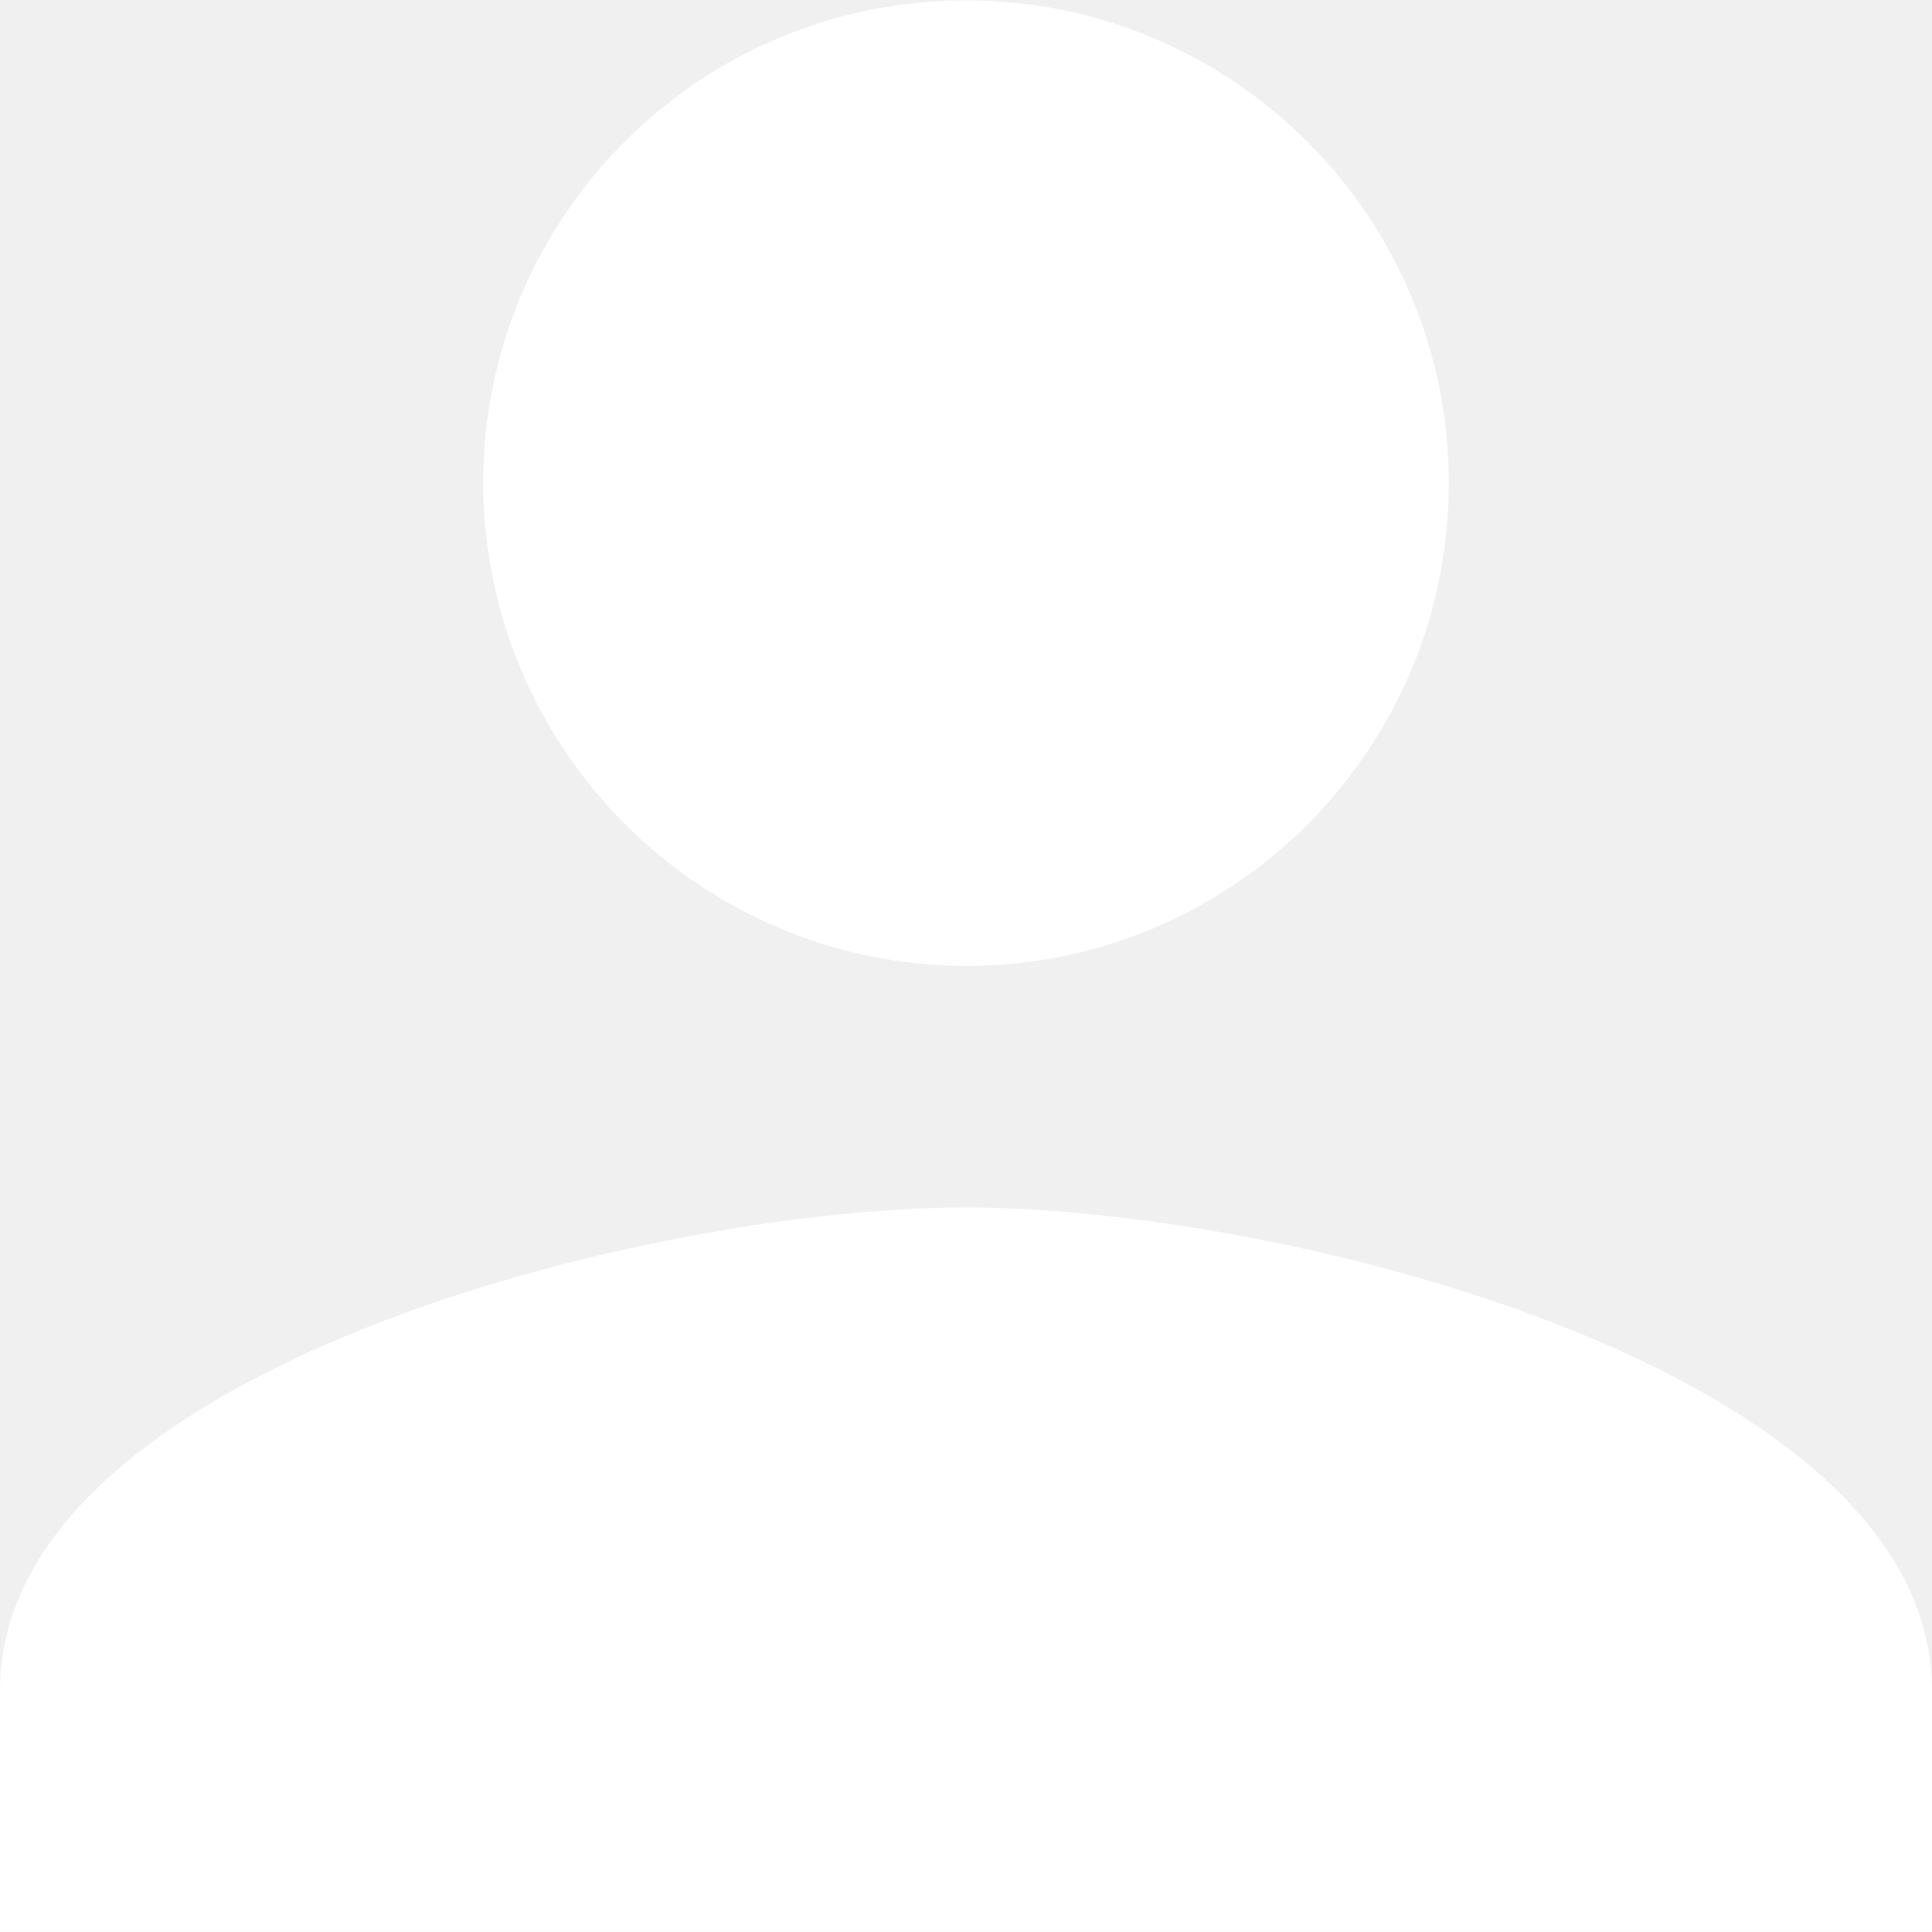
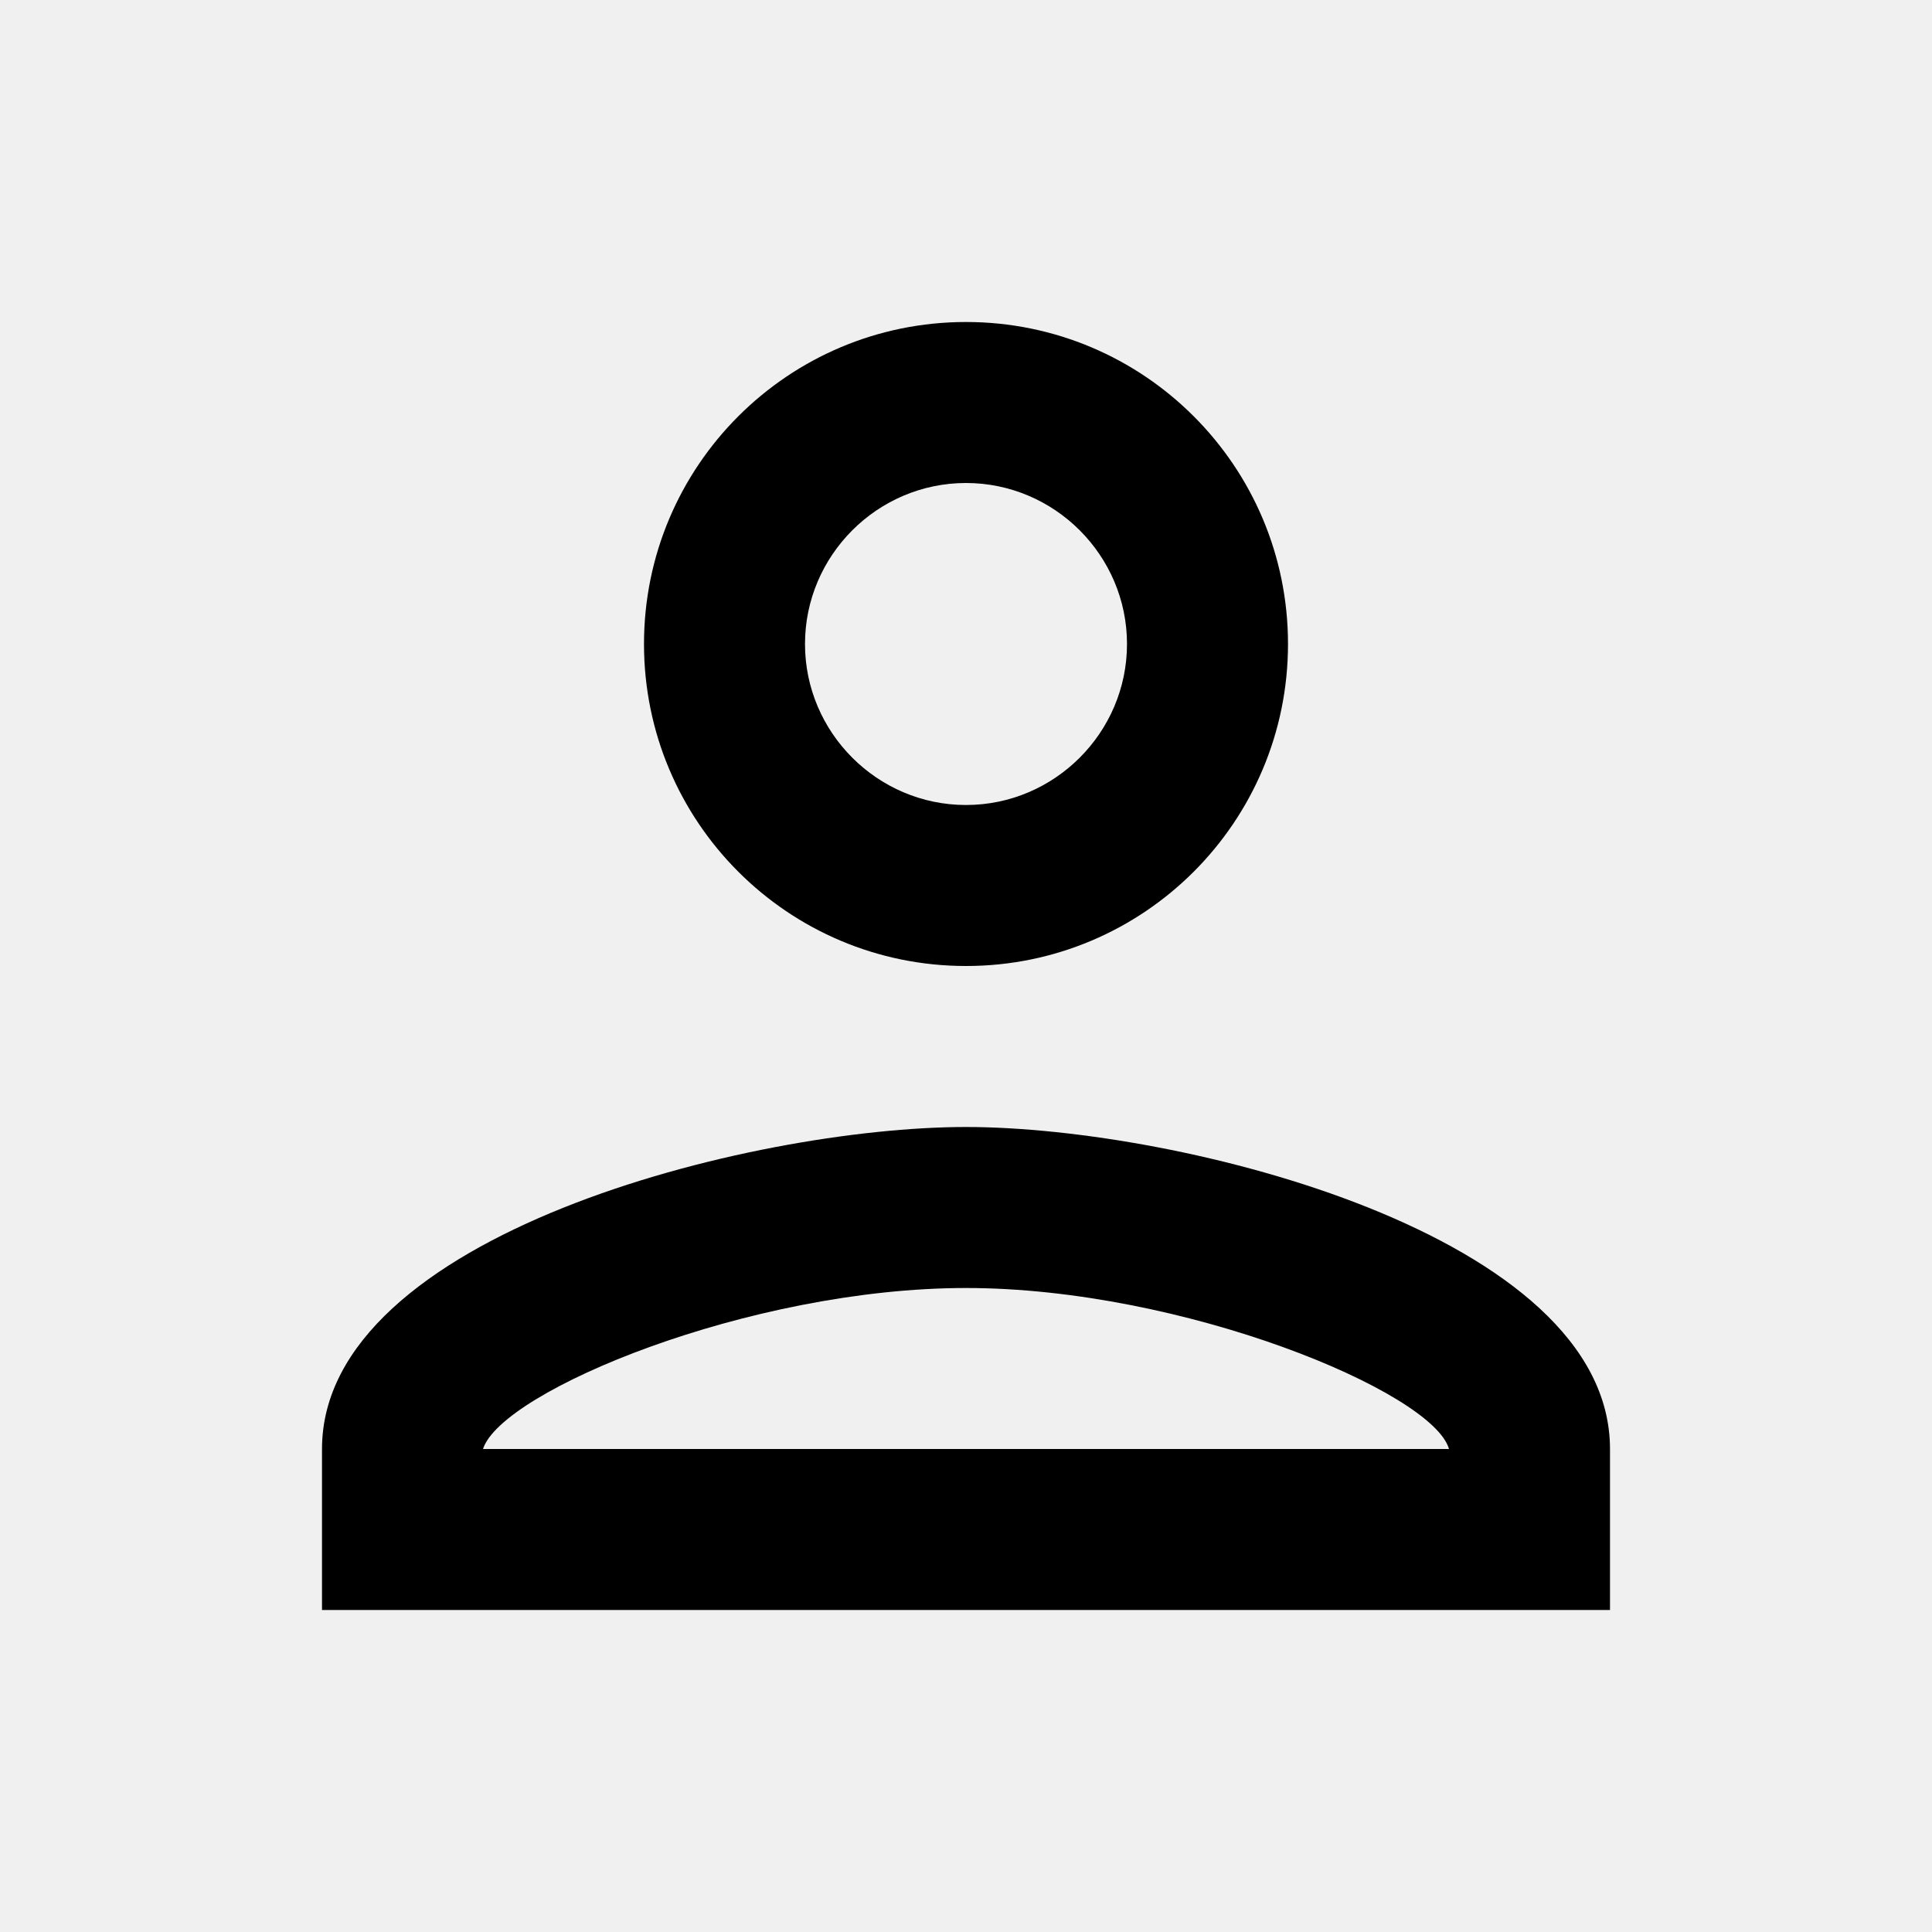
- <svg xmlns="http://www.w3.org/2000/svg" width="38.815" height="38.815" viewBox="0 0 38.815 38.815">
-   <defs>
-     <style>
-       .cls-1 {
-         fill: #fff;
-       }
-     </style>
-   </defs>
-   <path id="Icon_ionic-md-person" data-name="Icon ionic-md-person" class="cls-1" d="M23.907,23.907a9.7,9.7,0,1,0-9.7-9.7A9.732,9.732,0,0,0,23.907,23.907Zm0,4.852c-6.428,0-19.407,3.275-19.407,9.7v4.852H43.315V38.463C43.315,32.034,30.336,28.759,23.907,28.759Z" transform="translate(-4.5 -4.5)" />
+ <svg xmlns="http://www.w3.org/2000/svg" height="24" viewBox="0 0 24 24" width="24">
+   <path d="M0 0h24v24H0V0z" fill="none" />
+   <path d="M12 6c1.1 0 2 .9 2 2s-.9 2-2 2-2-.9-2-2 .9-2 2-2m0 10c2.7 0 5.8 1.29 6 2H6c.23-.72 3.31-2 6-2m0-12C9.79 4 8 5.79 8 8s1.79 4 4 4 4-1.79 4-4-1.79-4-4-4zm0 10c-2.67 0-8 1.34-8 4v2h16v-2c0-2.66-5.33-4-8-4z" />
</svg>
